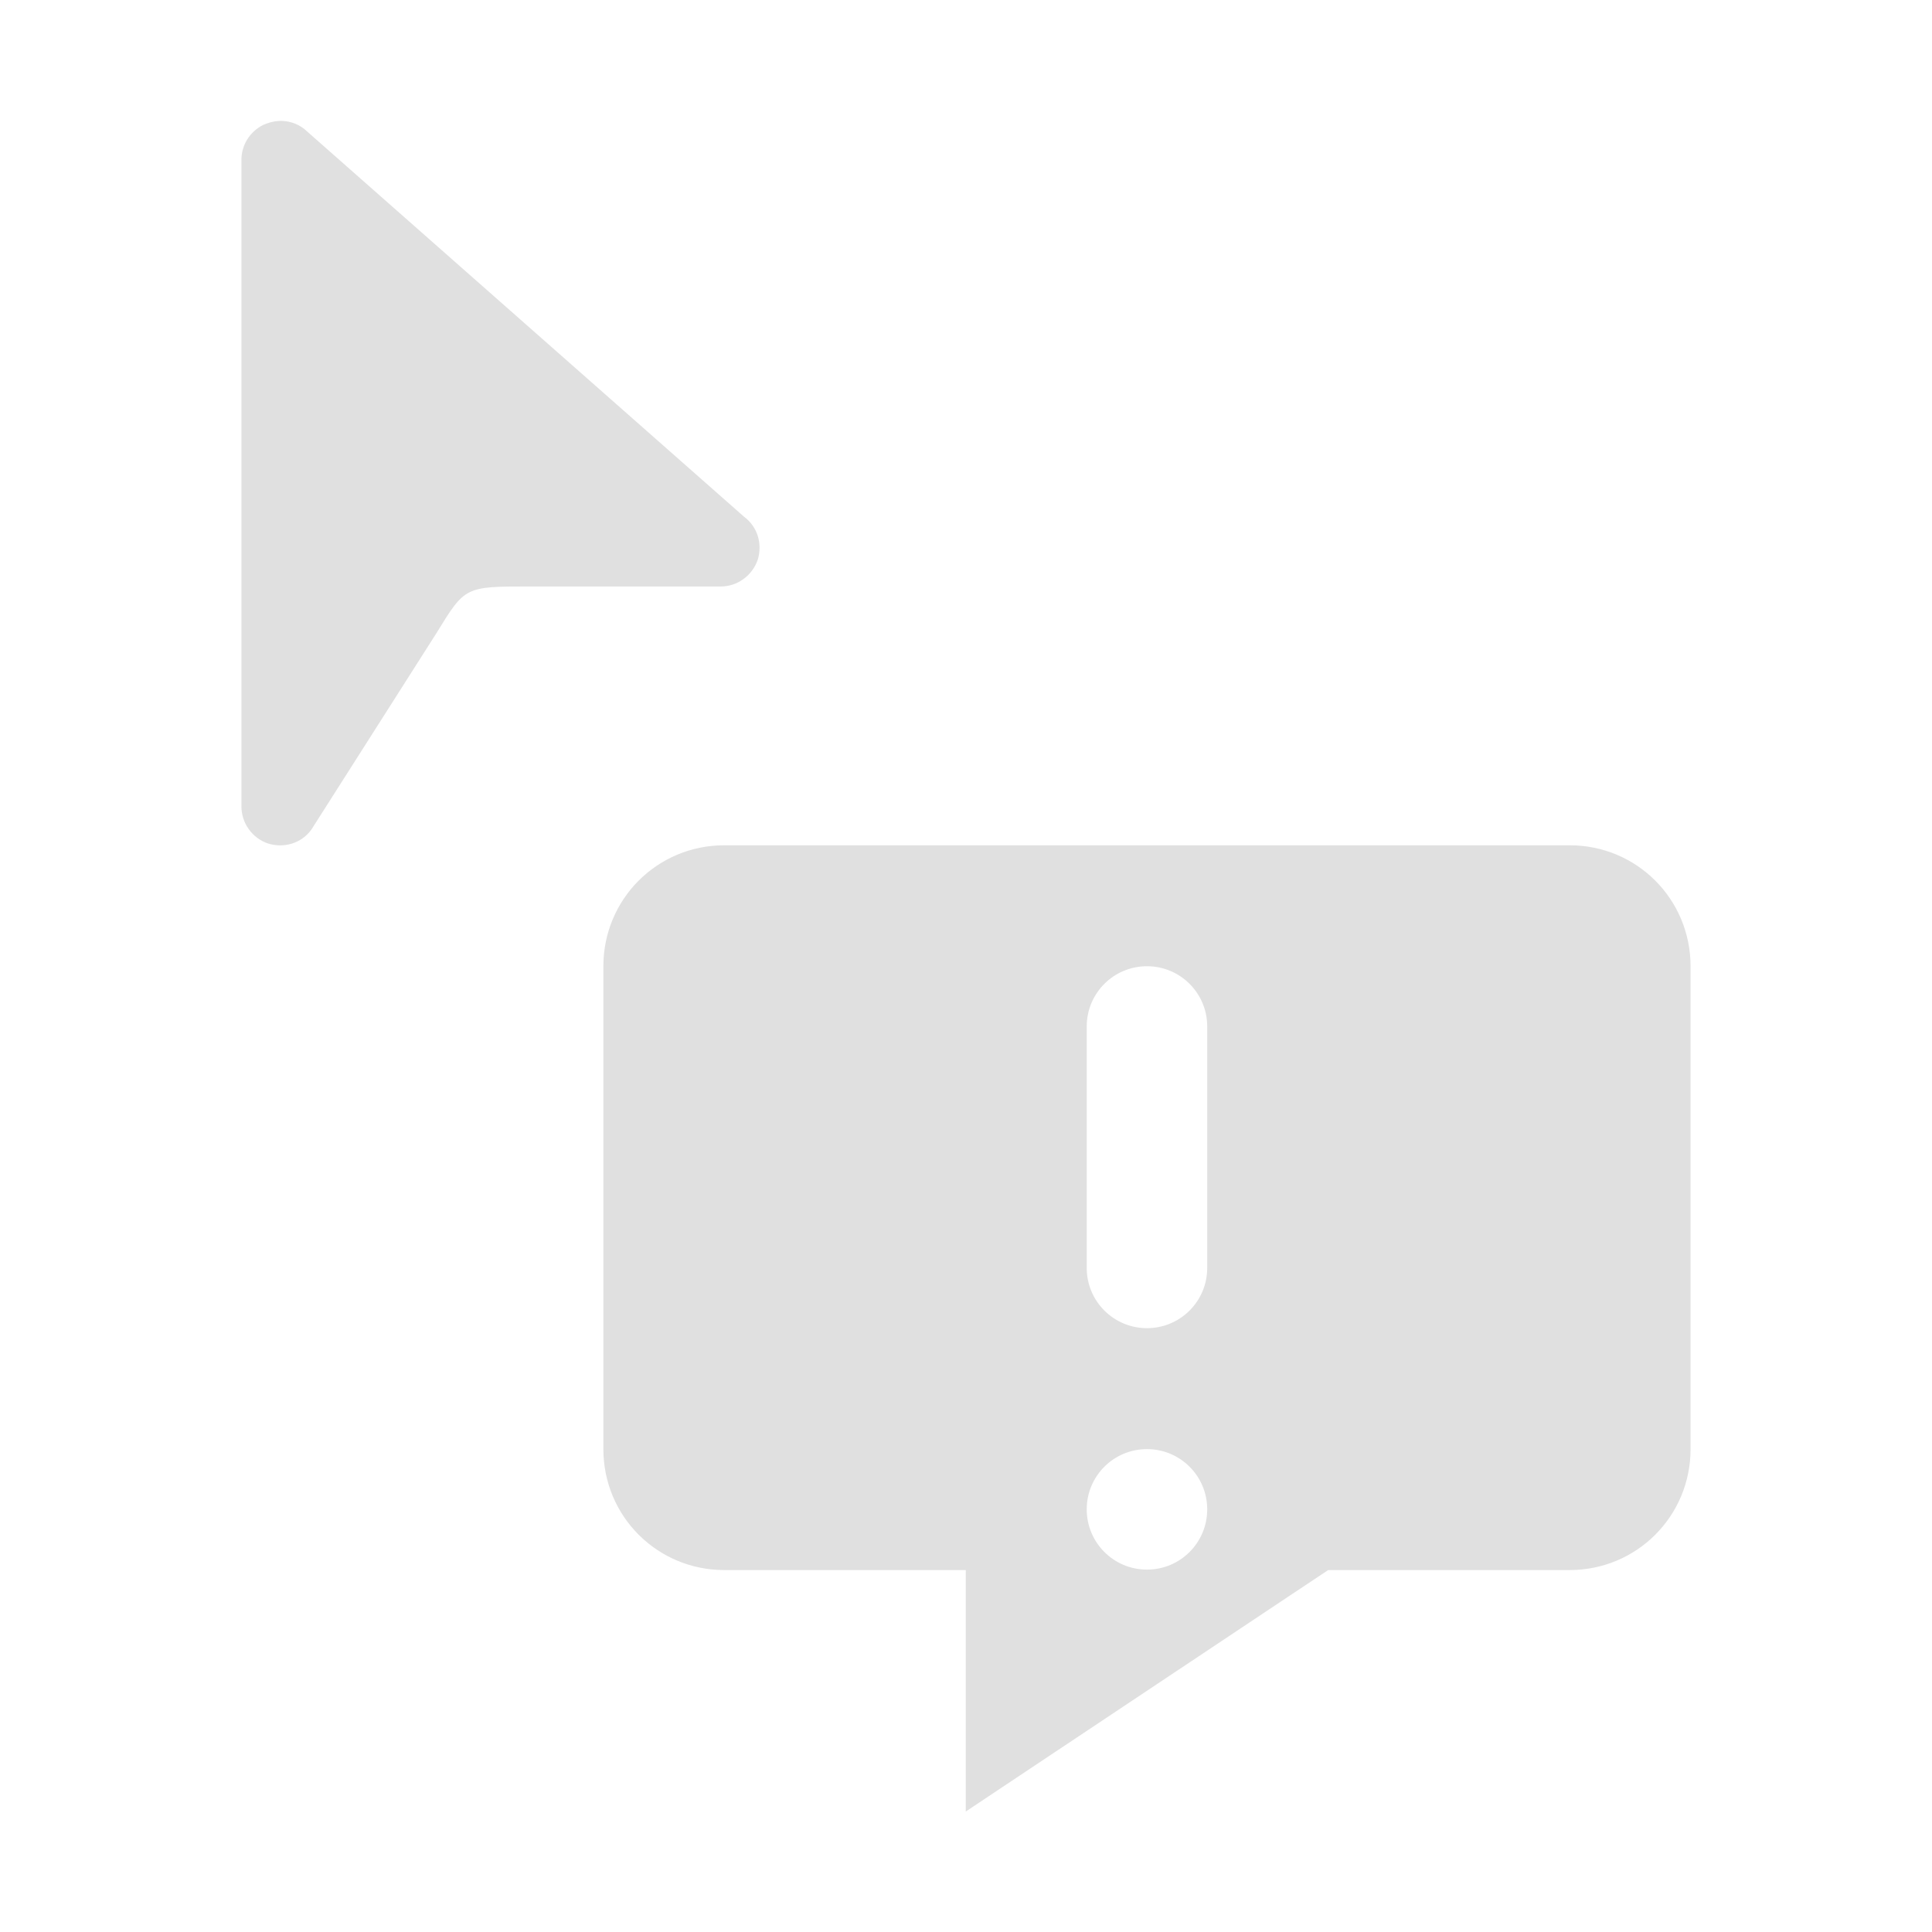
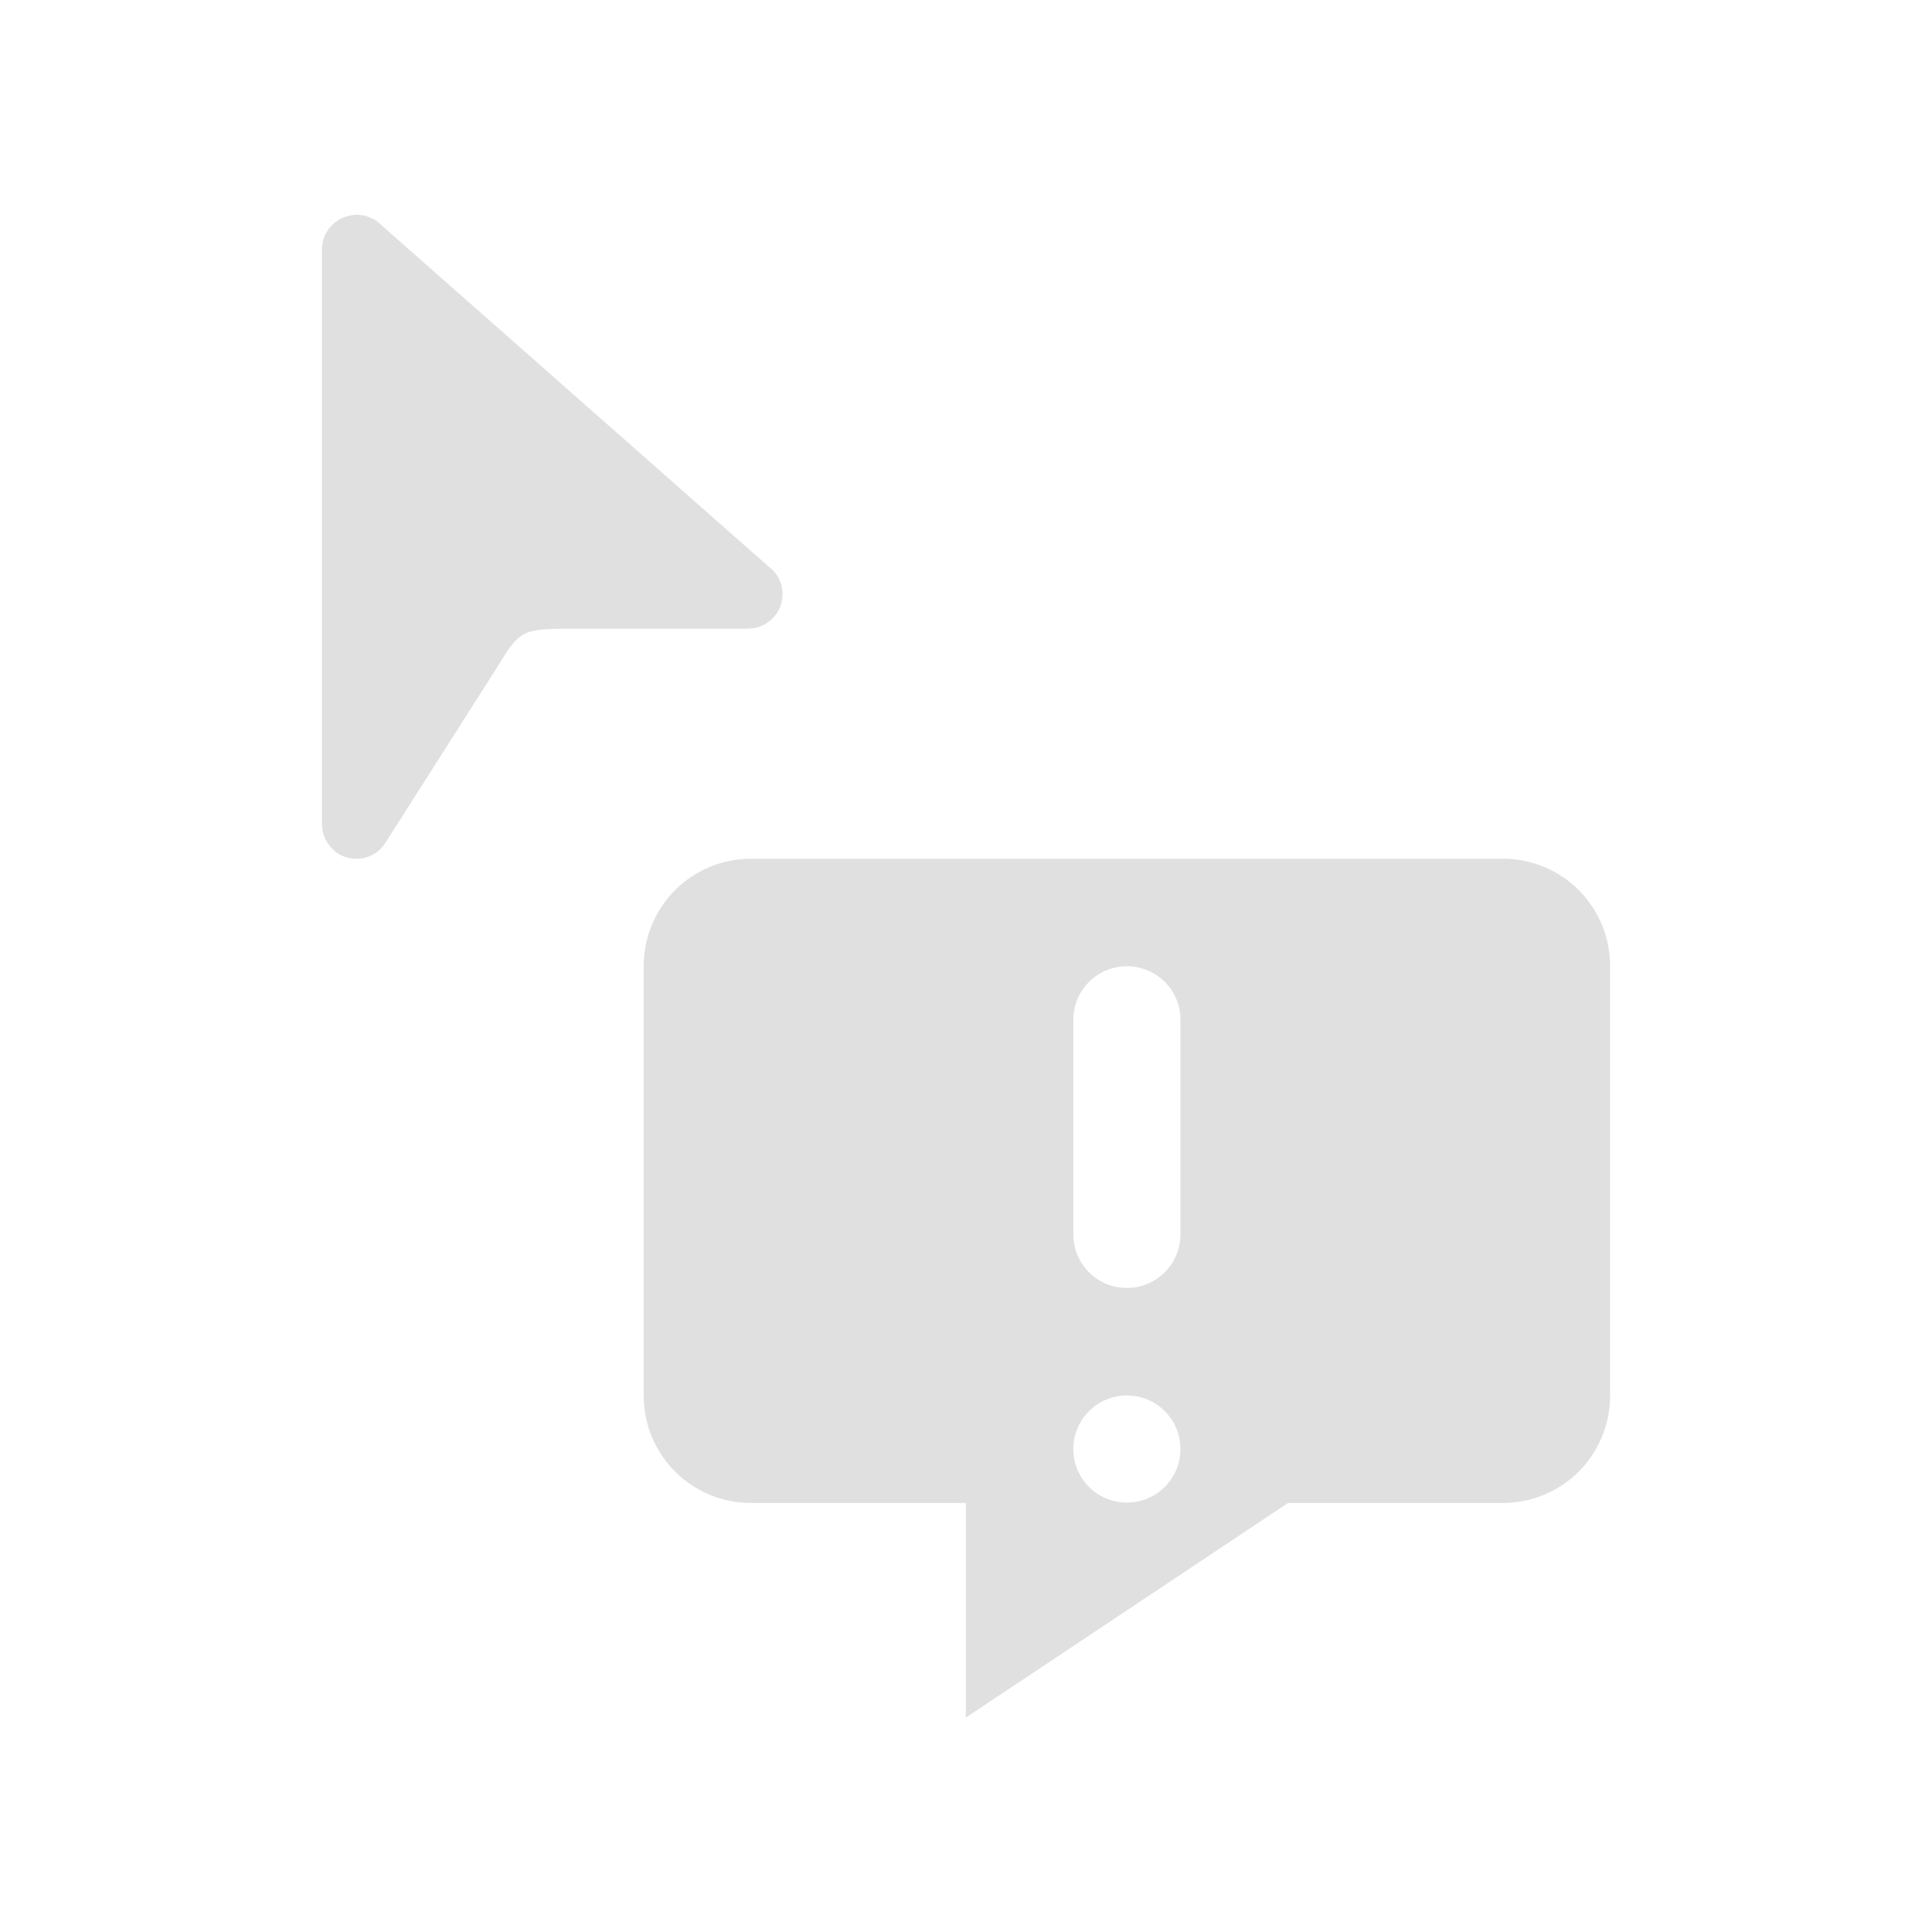
- <svg xmlns="http://www.w3.org/2000/svg" height="16" viewBox="0 0 4.233 4.233" width="16">
-   <g fill="#e0e0e0">
+ <svg xmlns="http://www.w3.org/2000/svg" height="18" viewBox="0 0 4.762 4.762" width="18">
+   <g fill="#e0e0e0" transform="translate(.264583 .264583)">
    <path d="m.61.265c-.012.001-.023.004-.034.009-.029.015-.047.044-.047.076v1.417c0 .036.023.069.058.081.035.011.073-0.0.095-.03l.275-.432c.062-.101.062-.101.203-.101h.419c.037 0 .069-.024.081-.058.011-.035-0-.073-.03-.095l-.964-.85c-.016-.012-.035-.018-.055-.017z" />
-     <path d="m1.587 1.852c-.147 0-.265.118-.265.265v1.058c0 .147.118.265.265.265h.529v.529l.794-.529h.529c.147 0 .265-.118.265-.265v-1.058c0-.147-.118-.265-.265-.265zm.926.265c.073 0 .132.059.132.132v.529c0 .073-.059.132-.132.132-.073 0-.132-.059-.132-.132v-.529c0-.073.059-.132.132-.132zm0 1.058c.073 0 .132.059.132.132s-.059.132-.132.132c-.073 0-.132-.059-.132-.132s.059-.132.132-.132z" stroke-width=".265" />
+     <path d="m1.587 1.852c-.147 0-.265.118-.265.265v1.058c0 .147.118.265.265.265h.529v.529l.794-.529h.529c.147 0 .265-.118.265-.265v-1.058c0-.147-.118-.265-.265-.265zm.926.265c.073 0 .132.059.132.132v.529c0 .073-.059.132-.132.132-.073 0-.132-.059-.132-.132v-.529c0-.073.059-.132.132-.132zm0 1.058c.073 0 .132.059.132.132 0 .073-.059.132-.132.132-.073 0-.132-.059-.132-.132 0-.073.059-.132.132-.132z" stroke-width=".265" />
  </g>
</svg>
